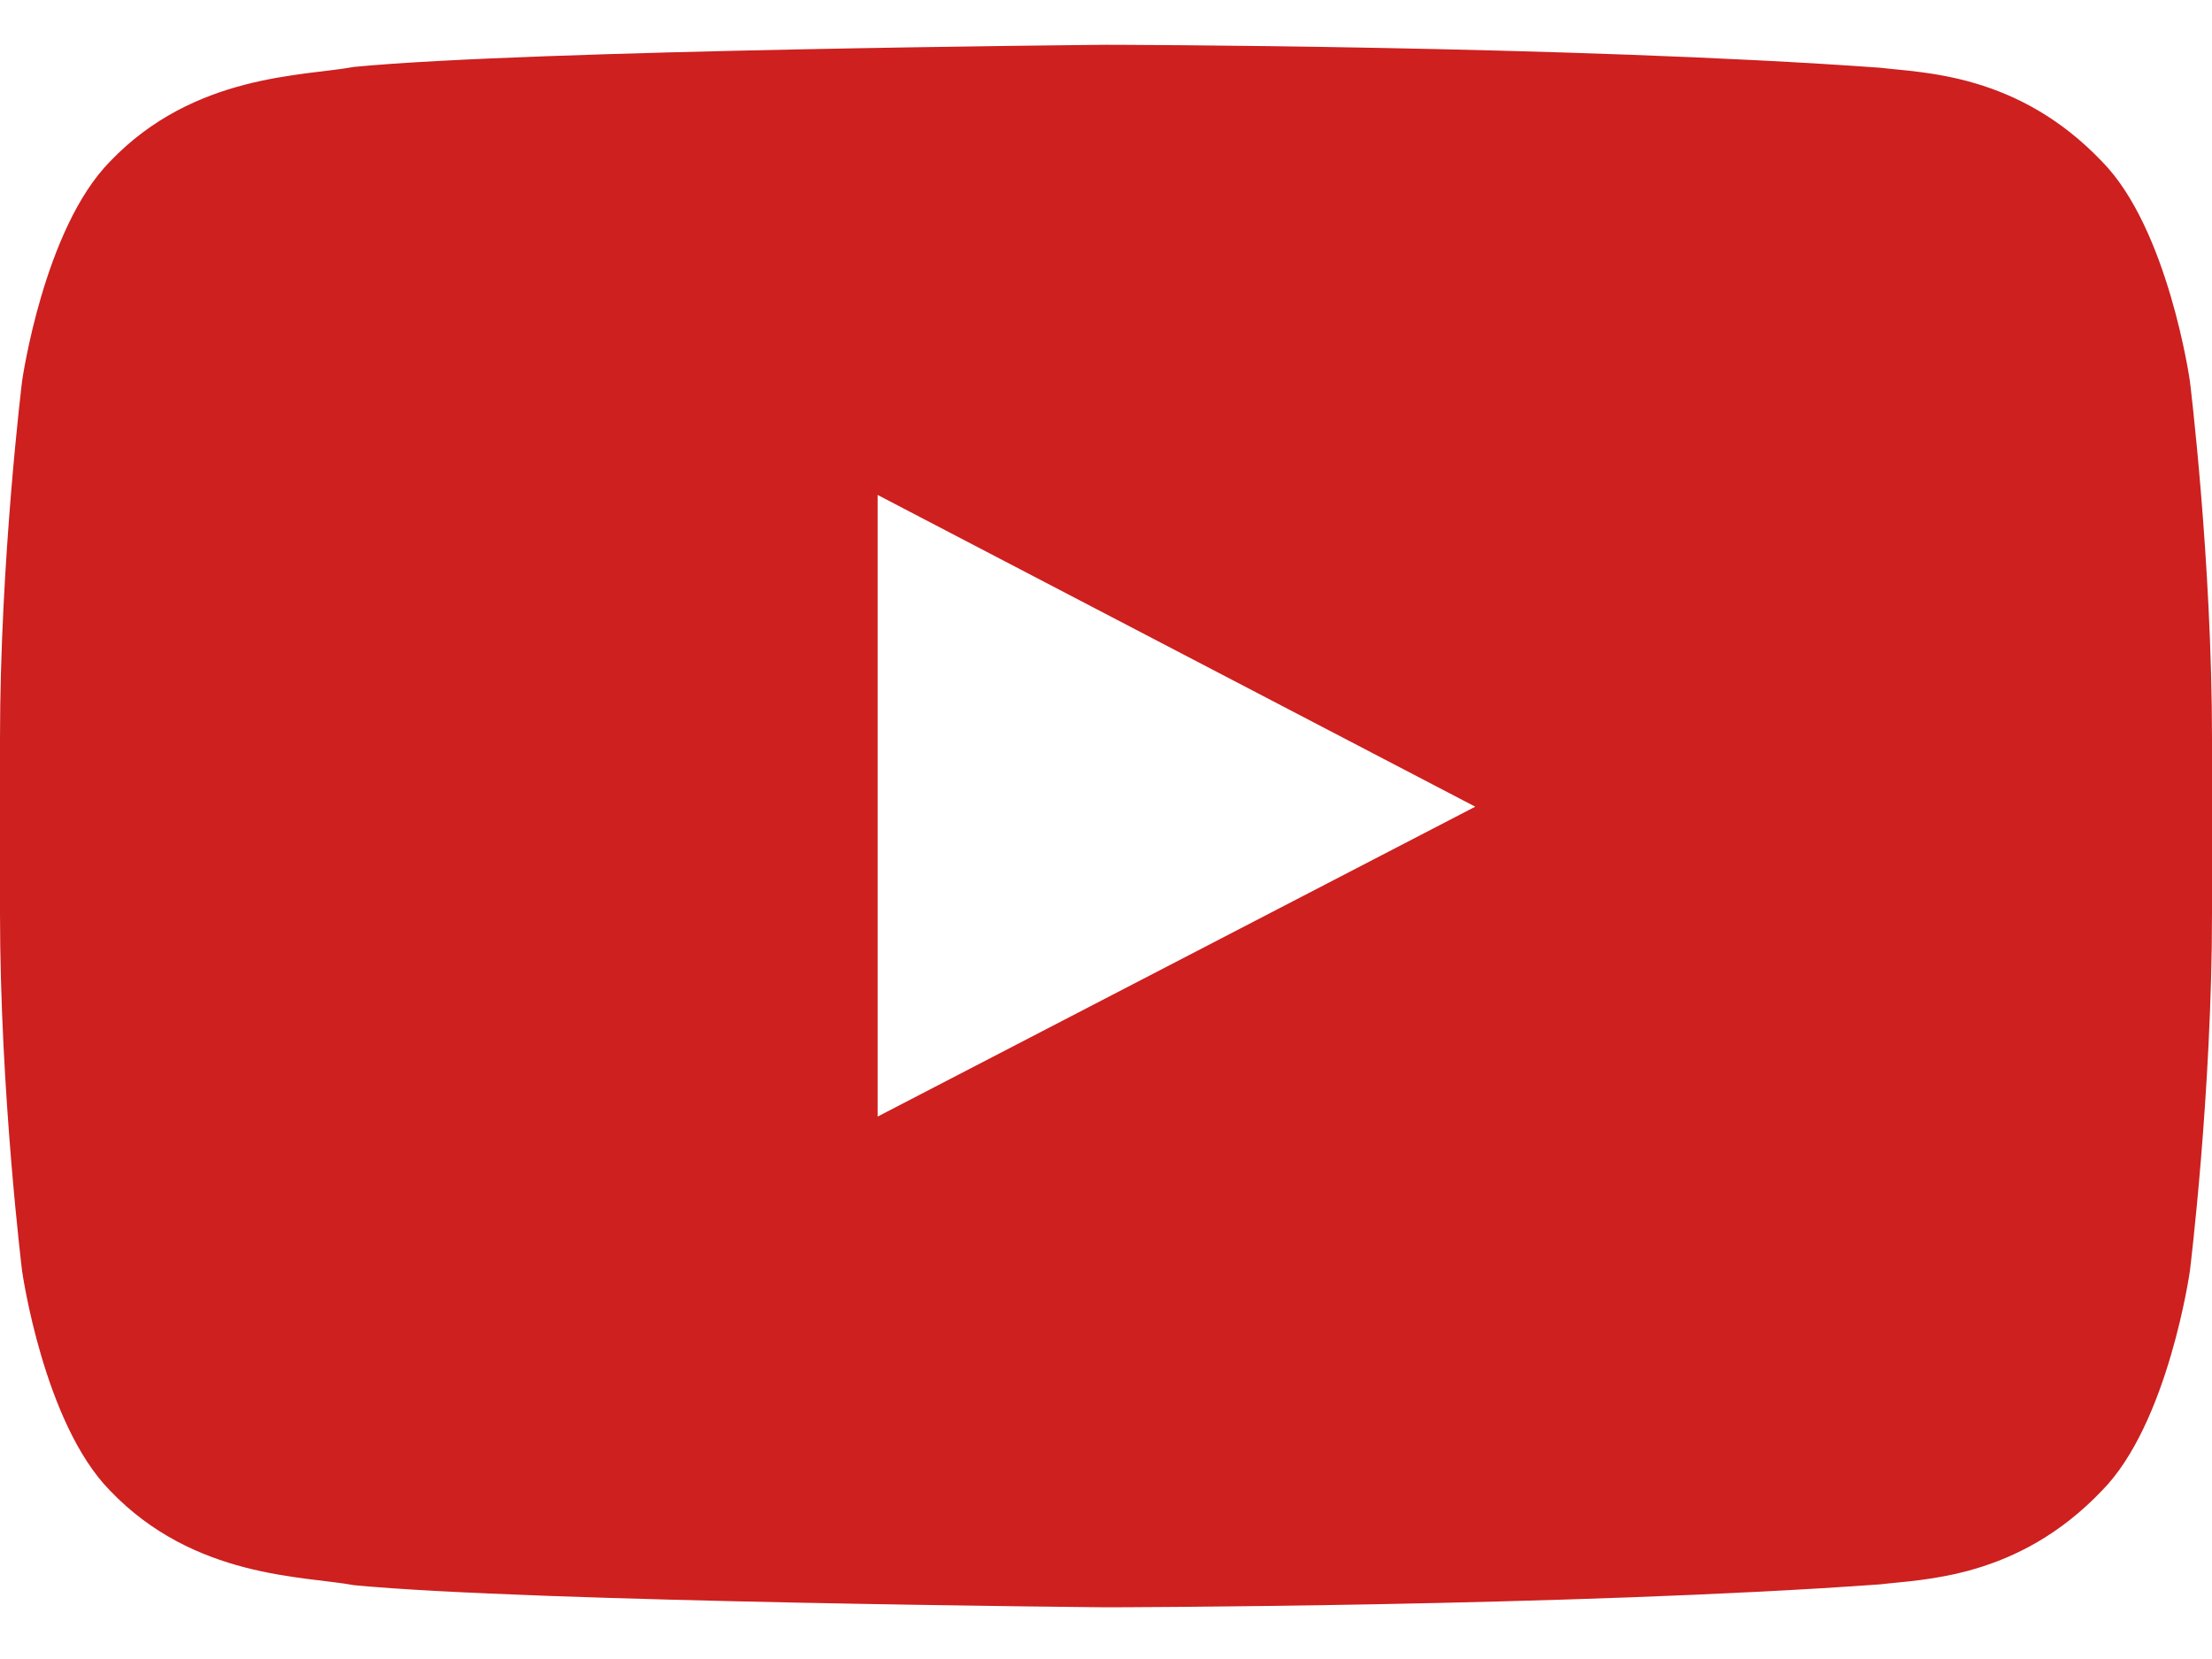
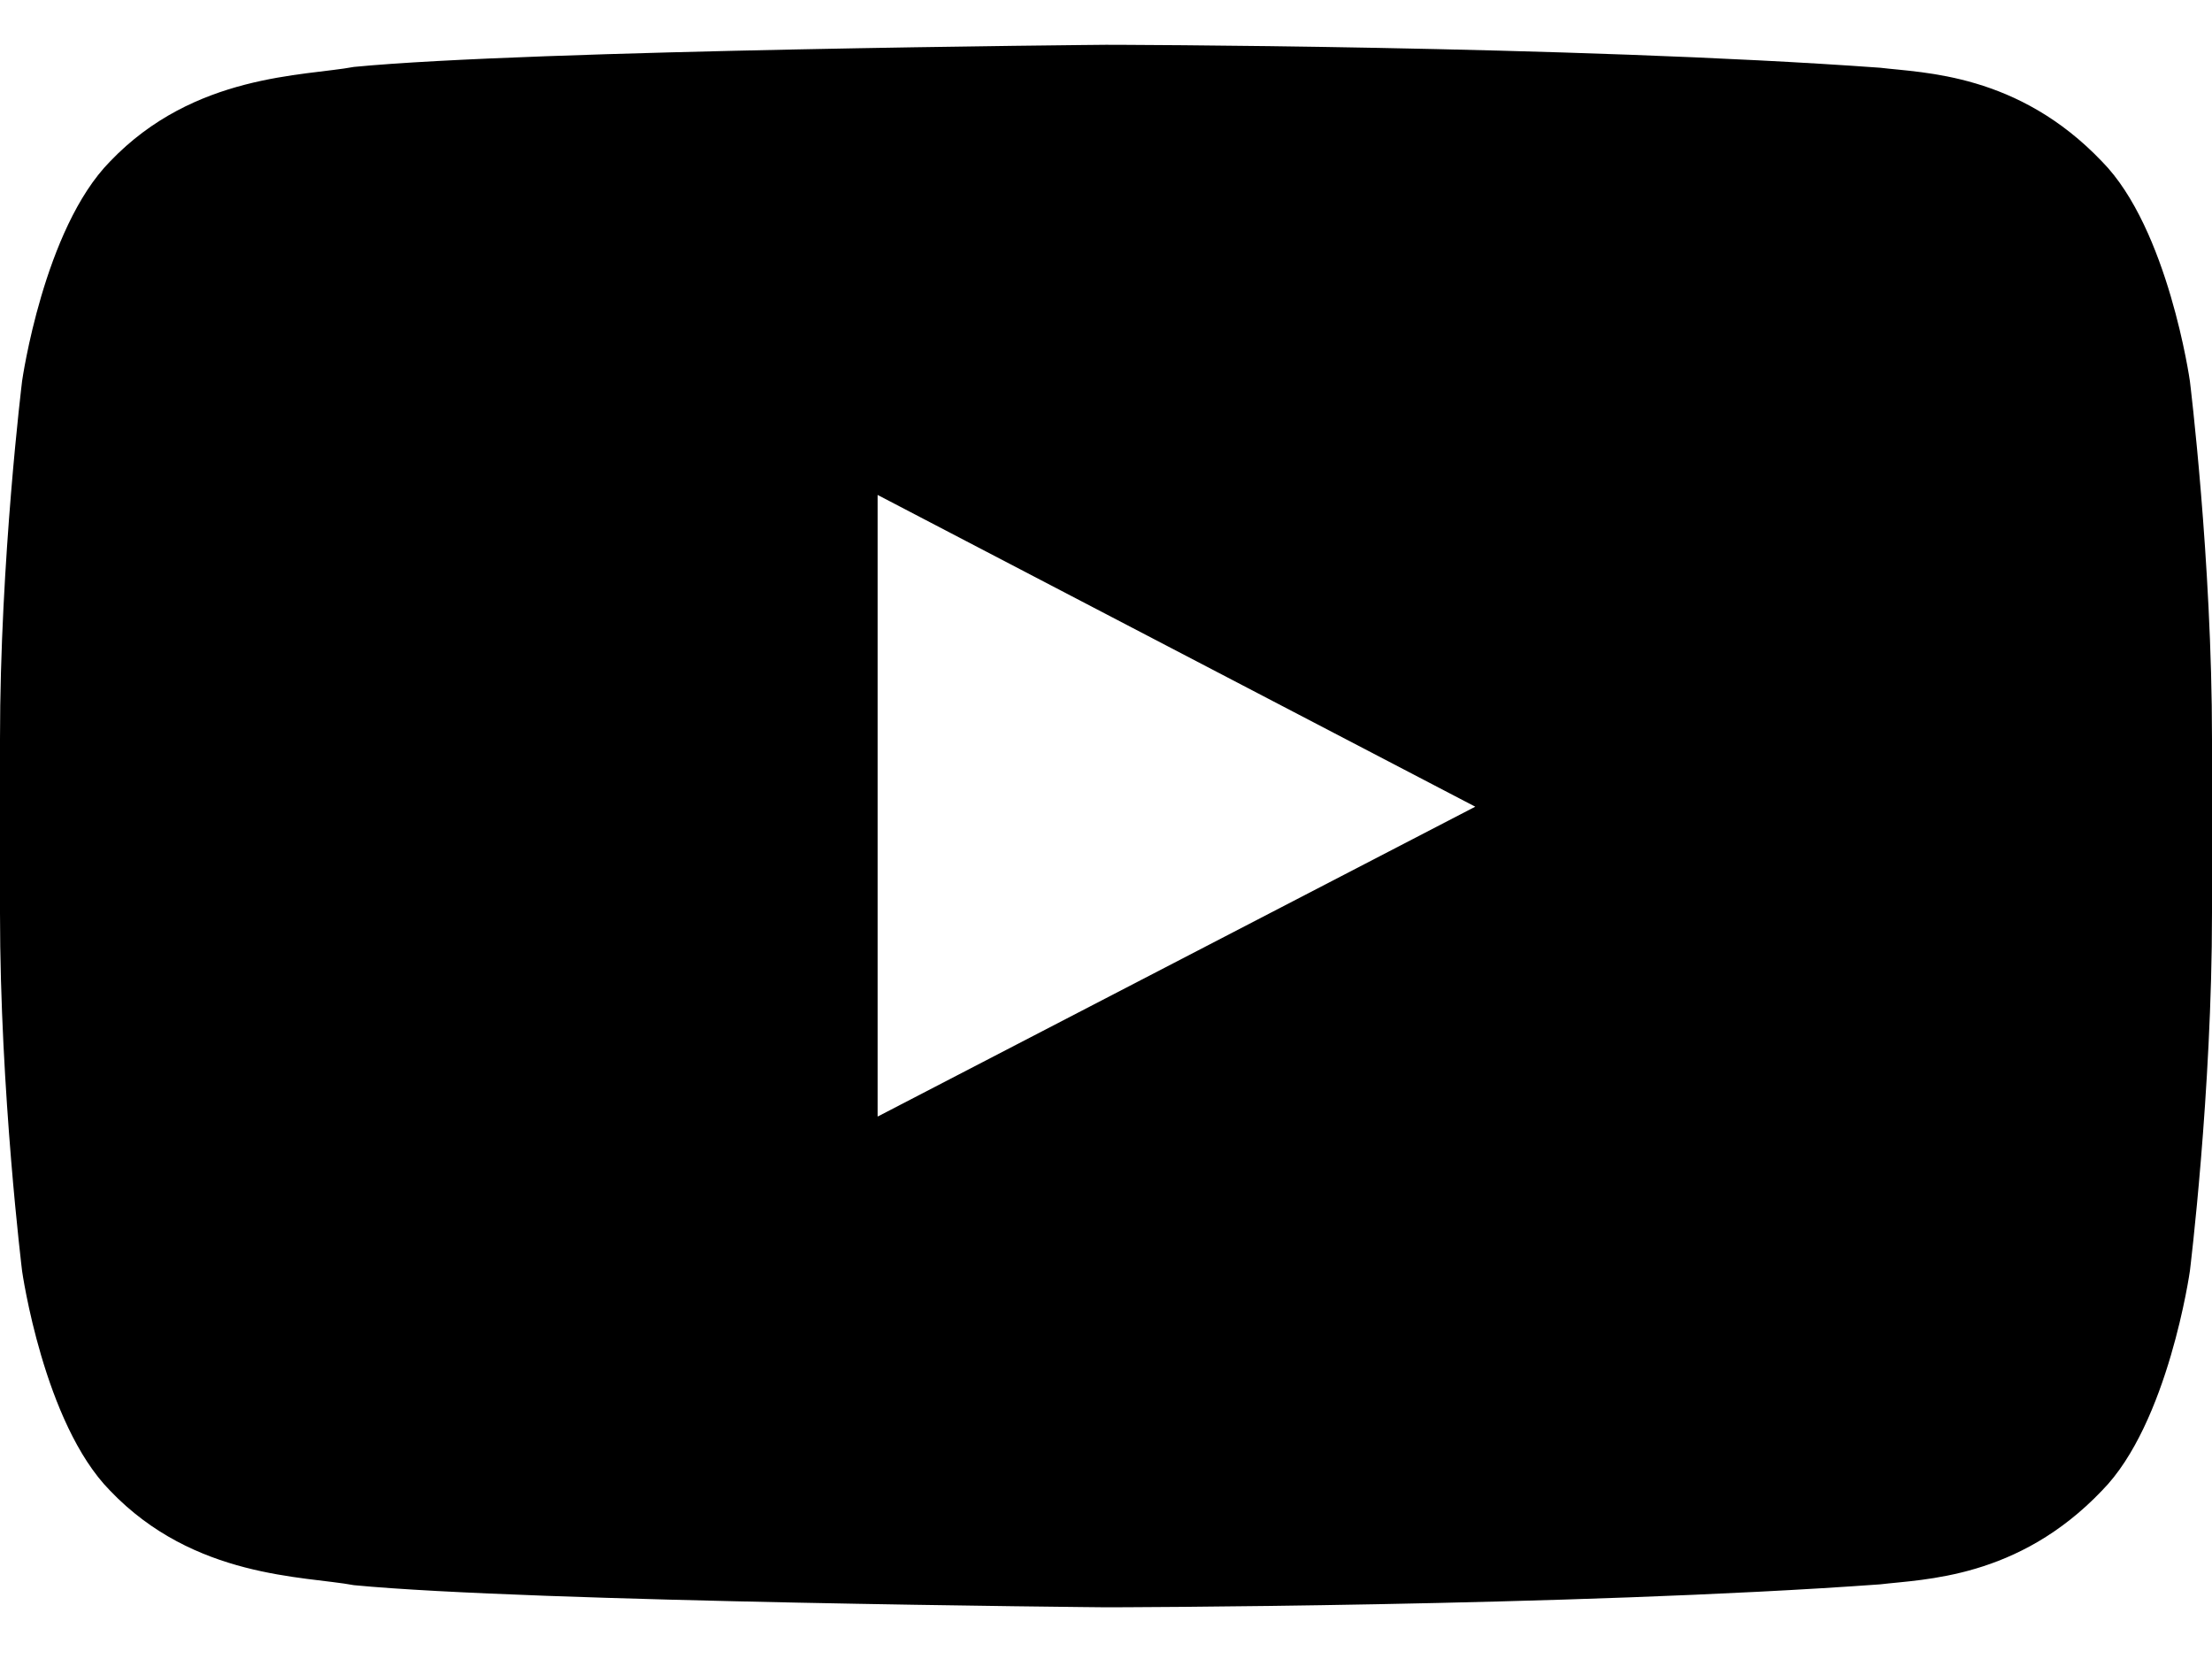
- <svg xmlns="http://www.w3.org/2000/svg" viewBox="0 2 16 12" fill="#CD201F" fill-rule="evenodd" clip-rule="evenodd" stroke-linejoin="round" stroke-miterlimit="1.414">
+ <svg xmlns="http://www.w3.org/2000/svg" viewBox="0 2 16 12" fill-rule="evenodd" clip-rule="evenodd" stroke-linejoin="round" stroke-miterlimit="1.414">
  <path d="M0 7.345c0-1.294.16-2.59.16-2.59s.156-1.1.636-1.587c.608-.637 1.408-.617 1.764-.684C3.84 2.36 8 2.324 8 2.324s3.362.004 5.6.166c.314.038.996.04 1.604.678.48.486.636 1.588.636 1.588S16 6.05 16 7.346v1.258c0 1.296-.16 2.59-.16 2.59s-.156 1.102-.636 1.588c-.608.638-1.29.64-1.604.678-2.238.162-5.6.166-5.6.166s-4.16-.037-5.44-.16c-.356-.067-1.156-.047-1.764-.684-.48-.487-.636-1.587-.636-1.587S0 9.9 0 8.605v-1.26zm6.348 2.73V5.58l4.323 2.255-4.32 2.24z" />
</svg>
